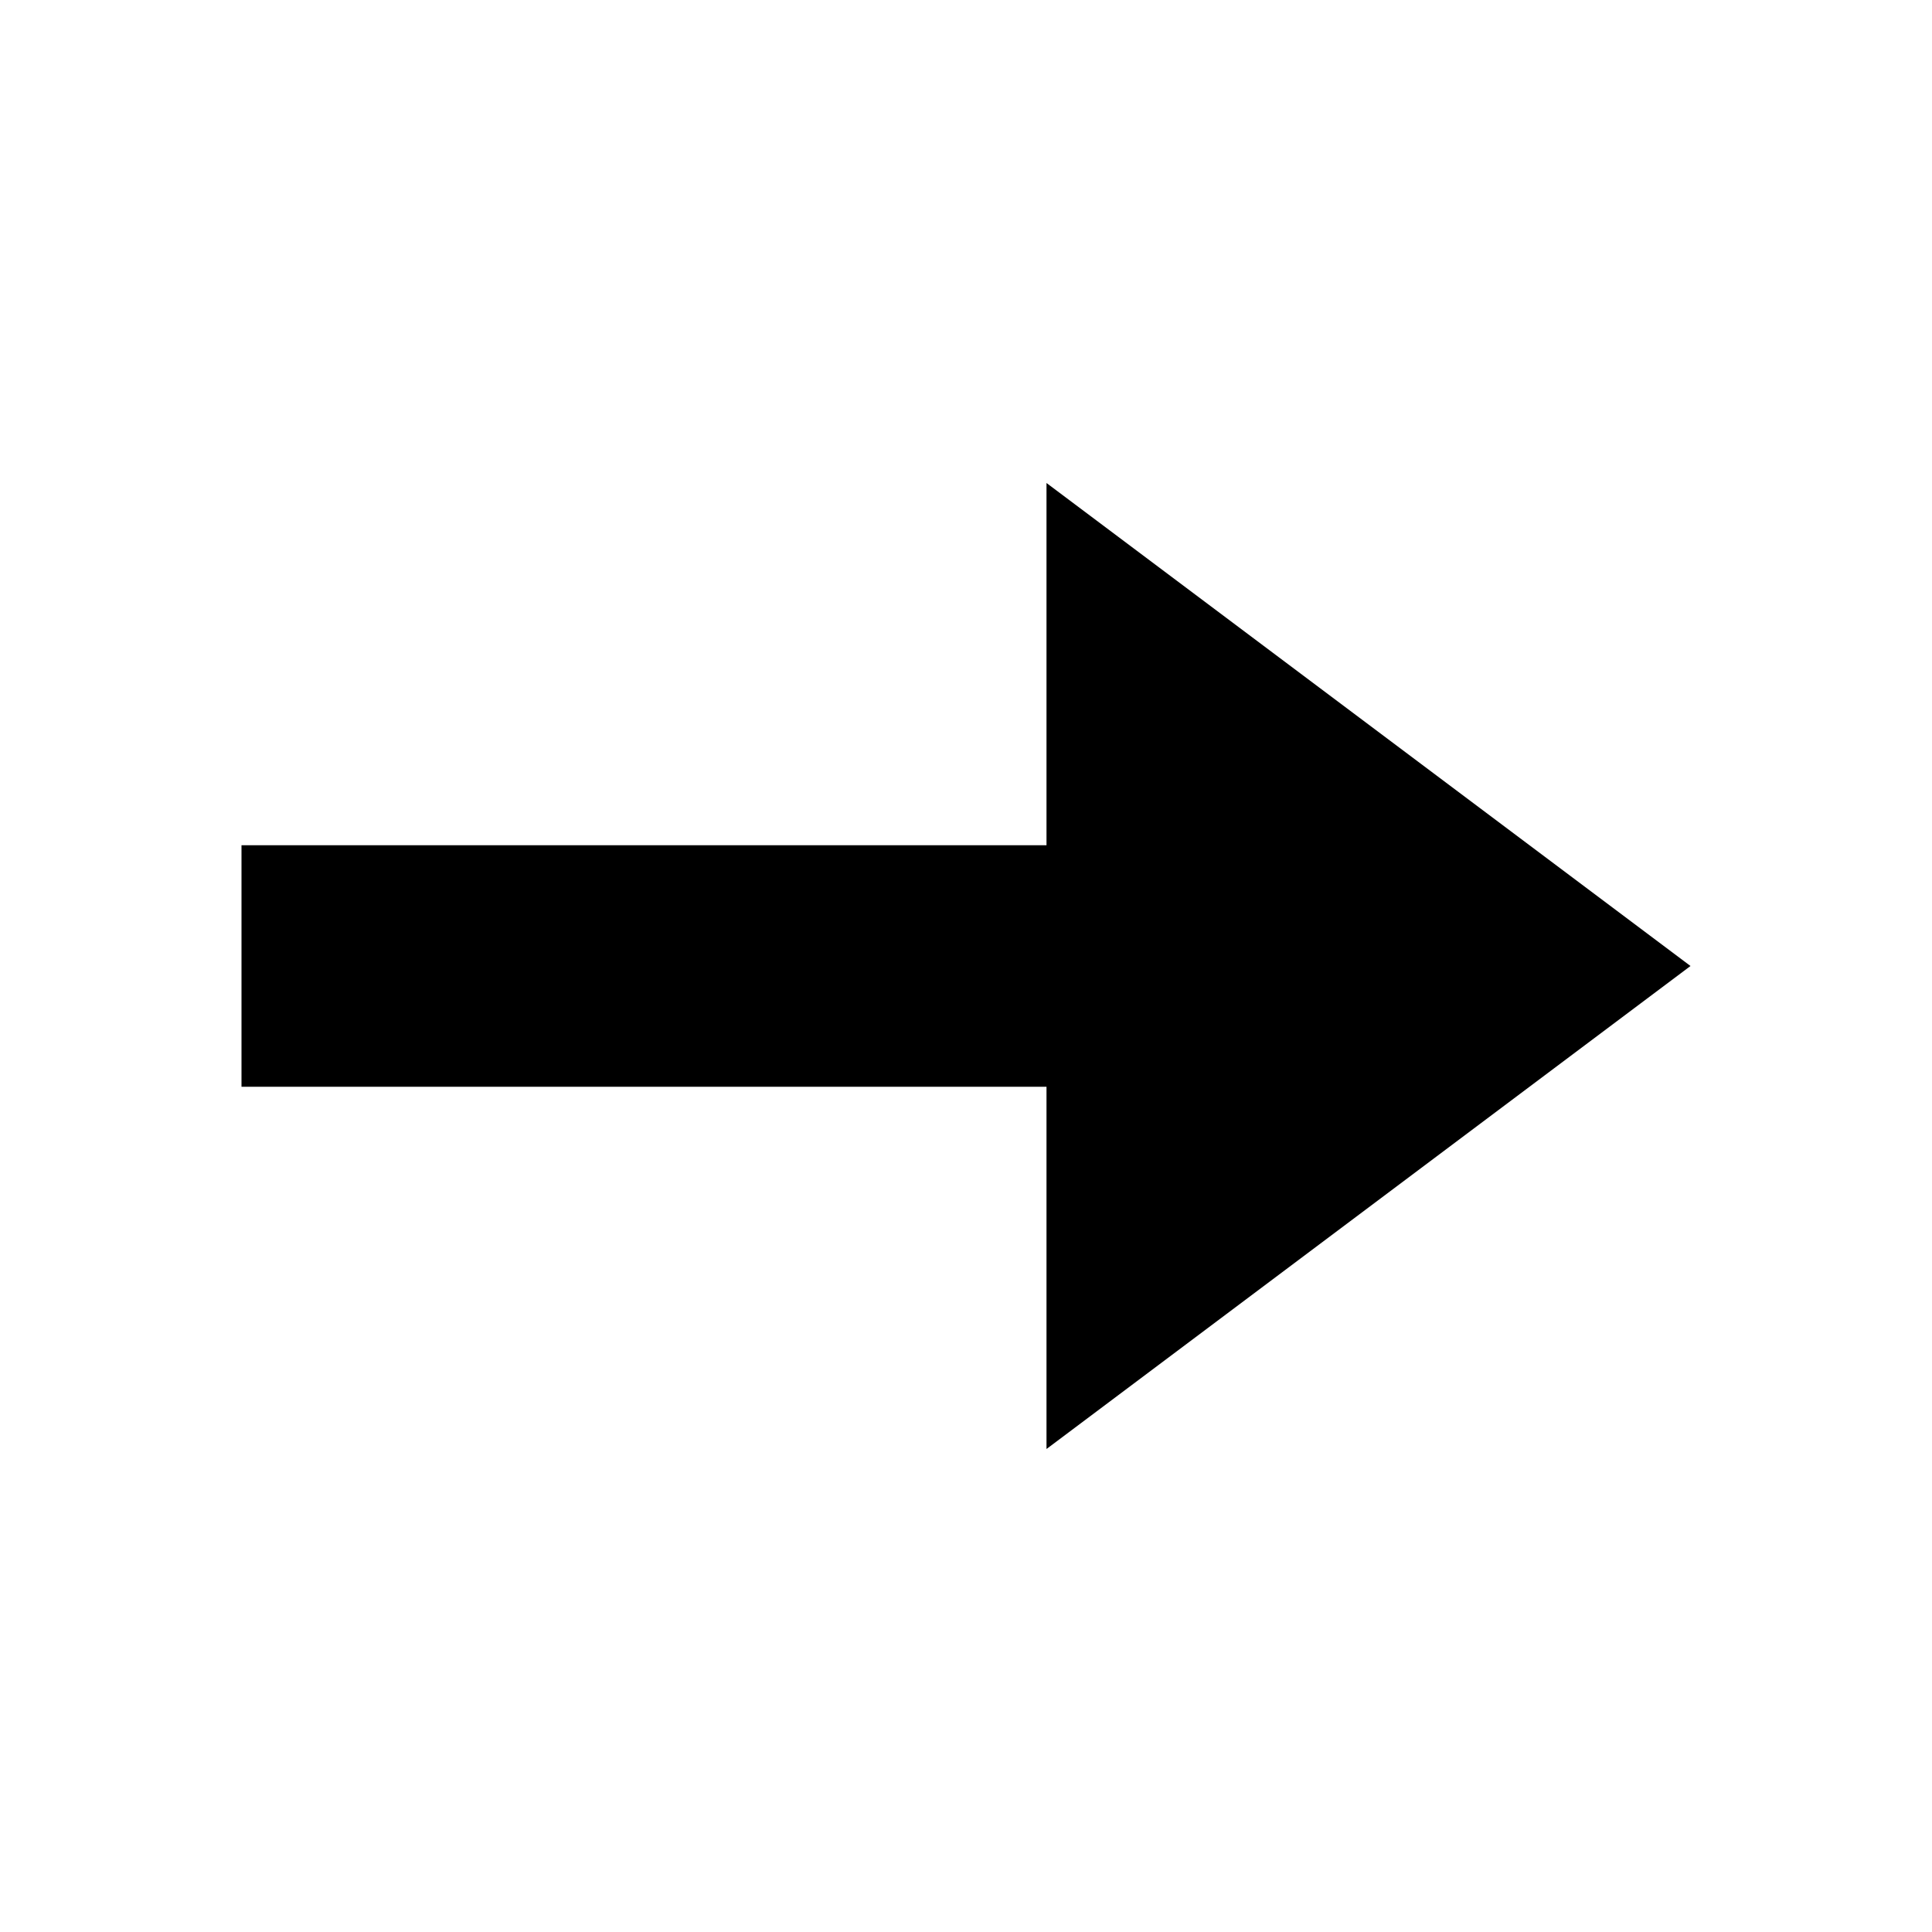
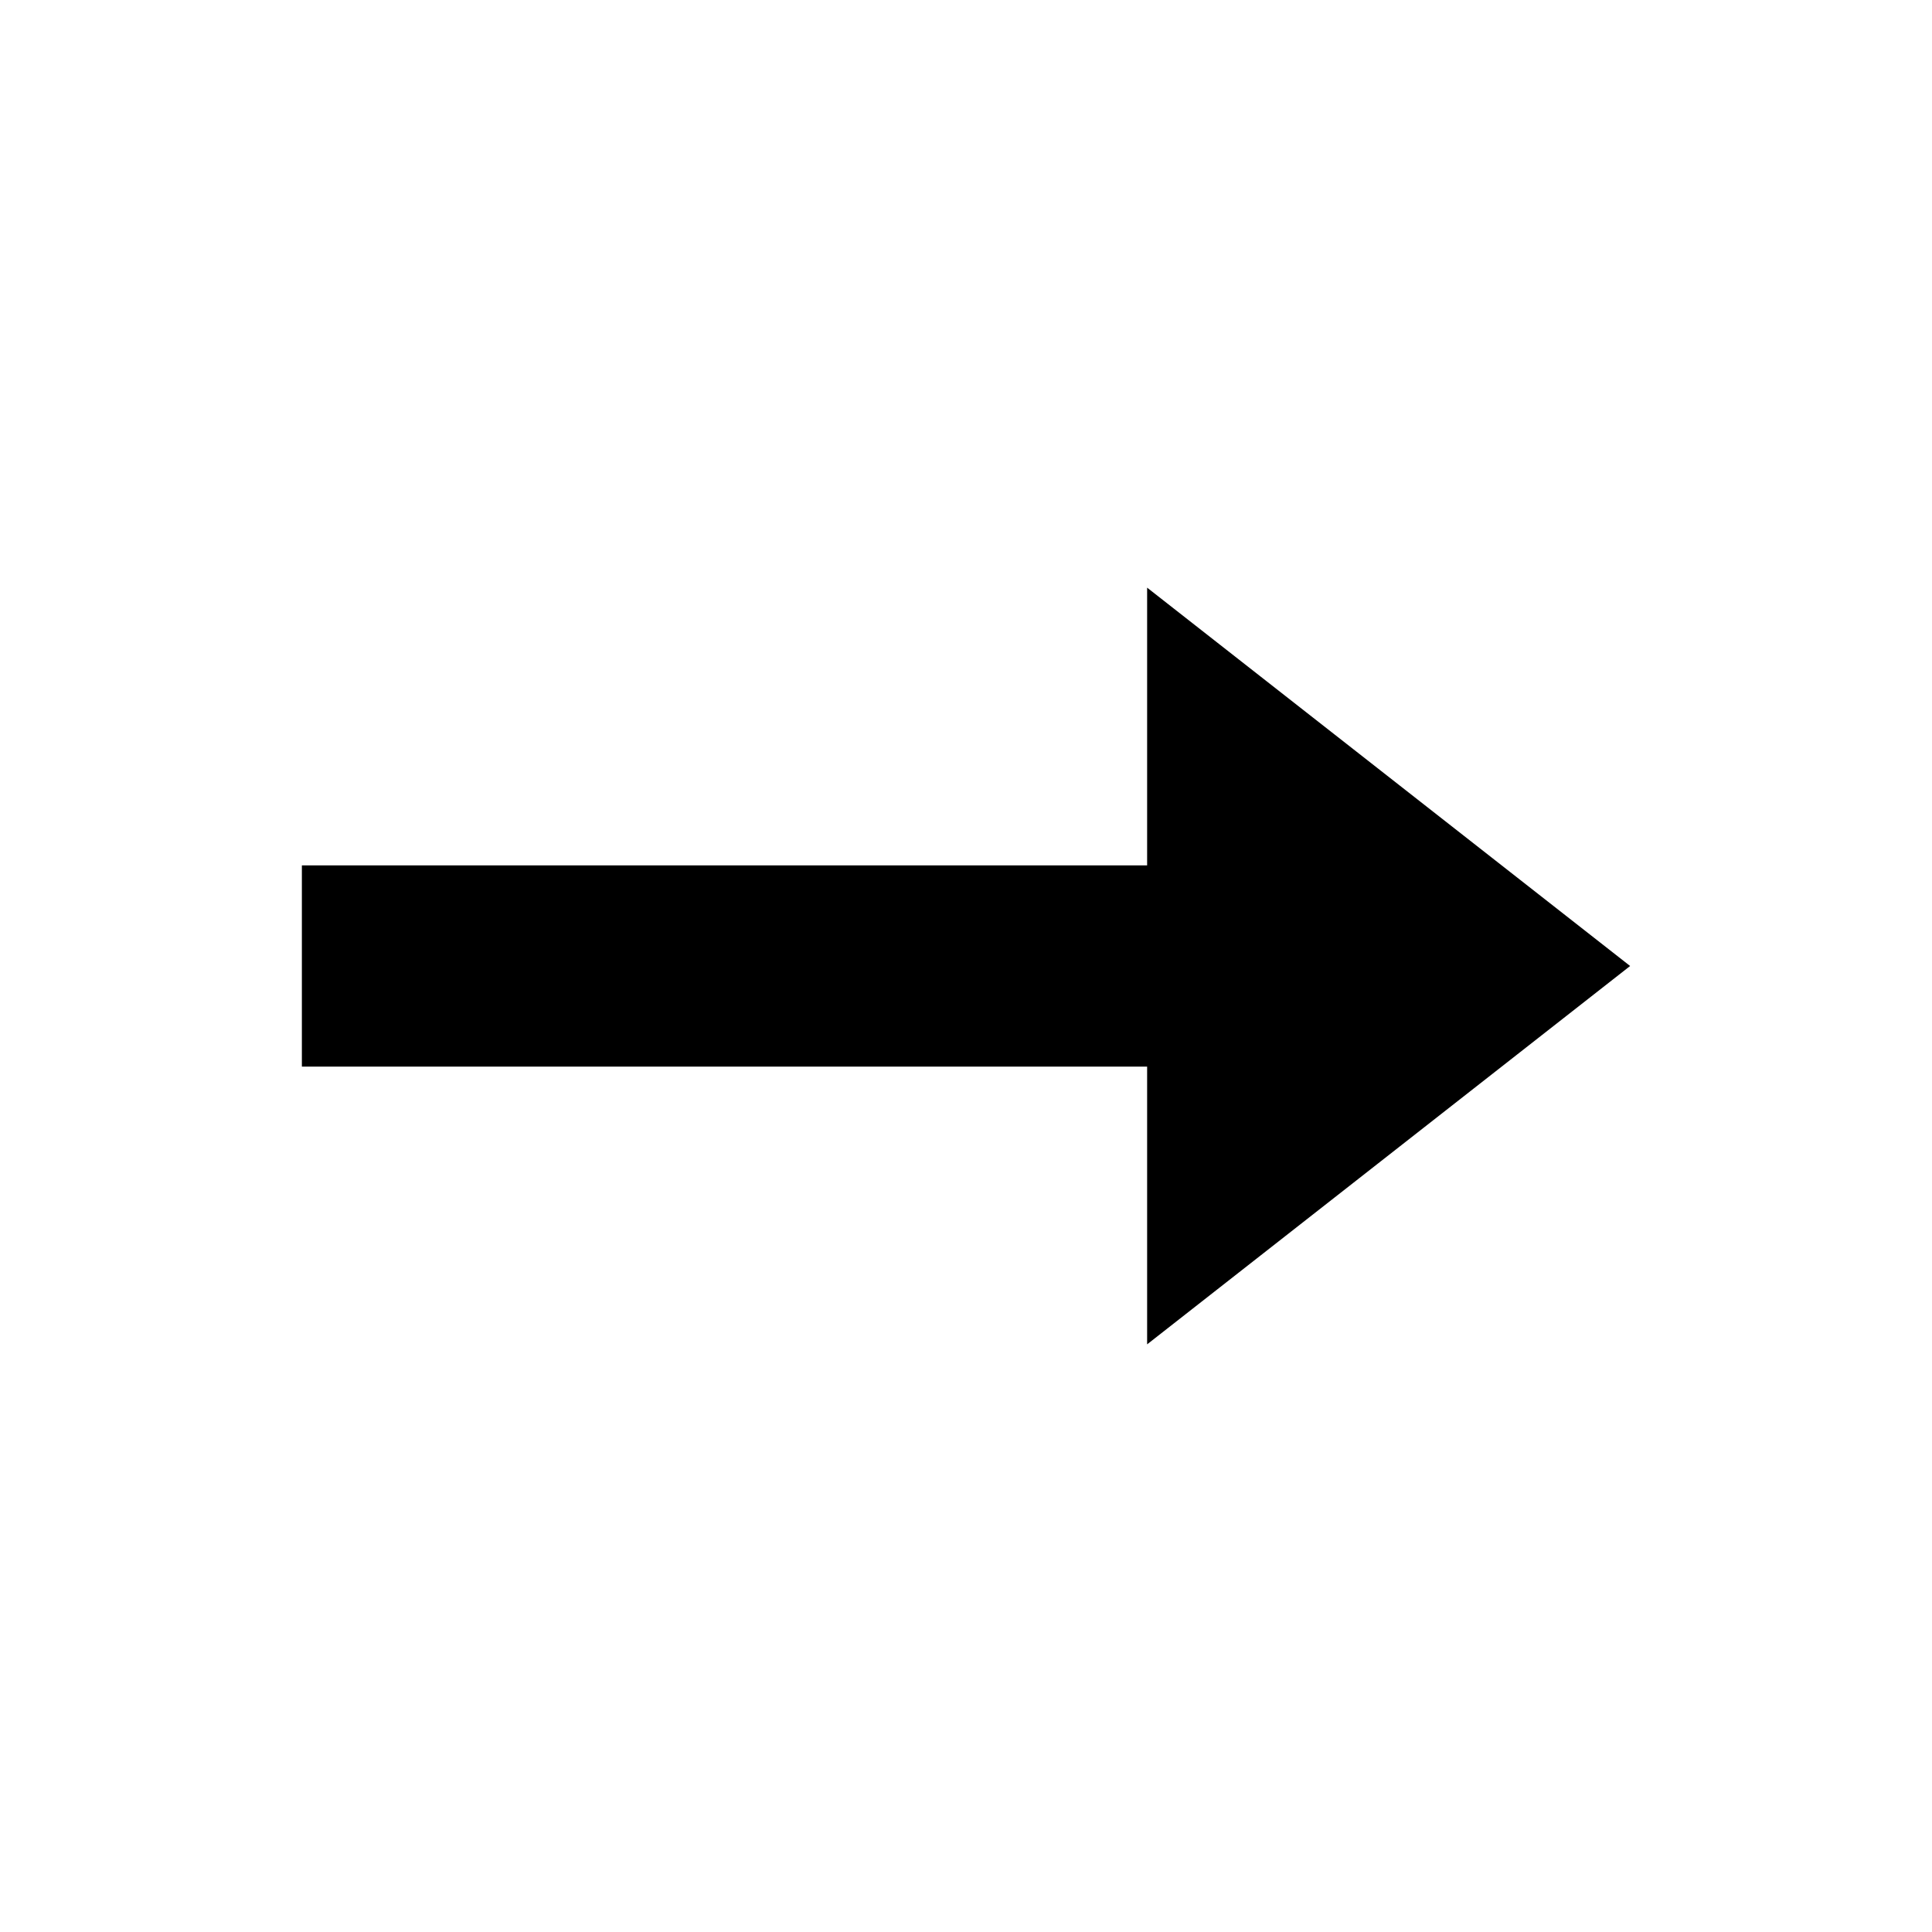
<svg xmlns="http://www.w3.org/2000/svg" width="24" height="24" viewBox="0 0 24 24" fill="currentColor" stroke="none" stroke-width="2.24" stroke-linecap="round" stroke-linejoin="round" fill-rule="evenodd" clip-rule="evenodd" aria-hidden="true">
-   <path d="M3 10.5h10V6l8 6-8 6v-4.5H3z" />
+   <path d="M3.75 10.75h10.5V7.3l6 4.7-6 4.7v-3.45H3.75z" />
</svg>
